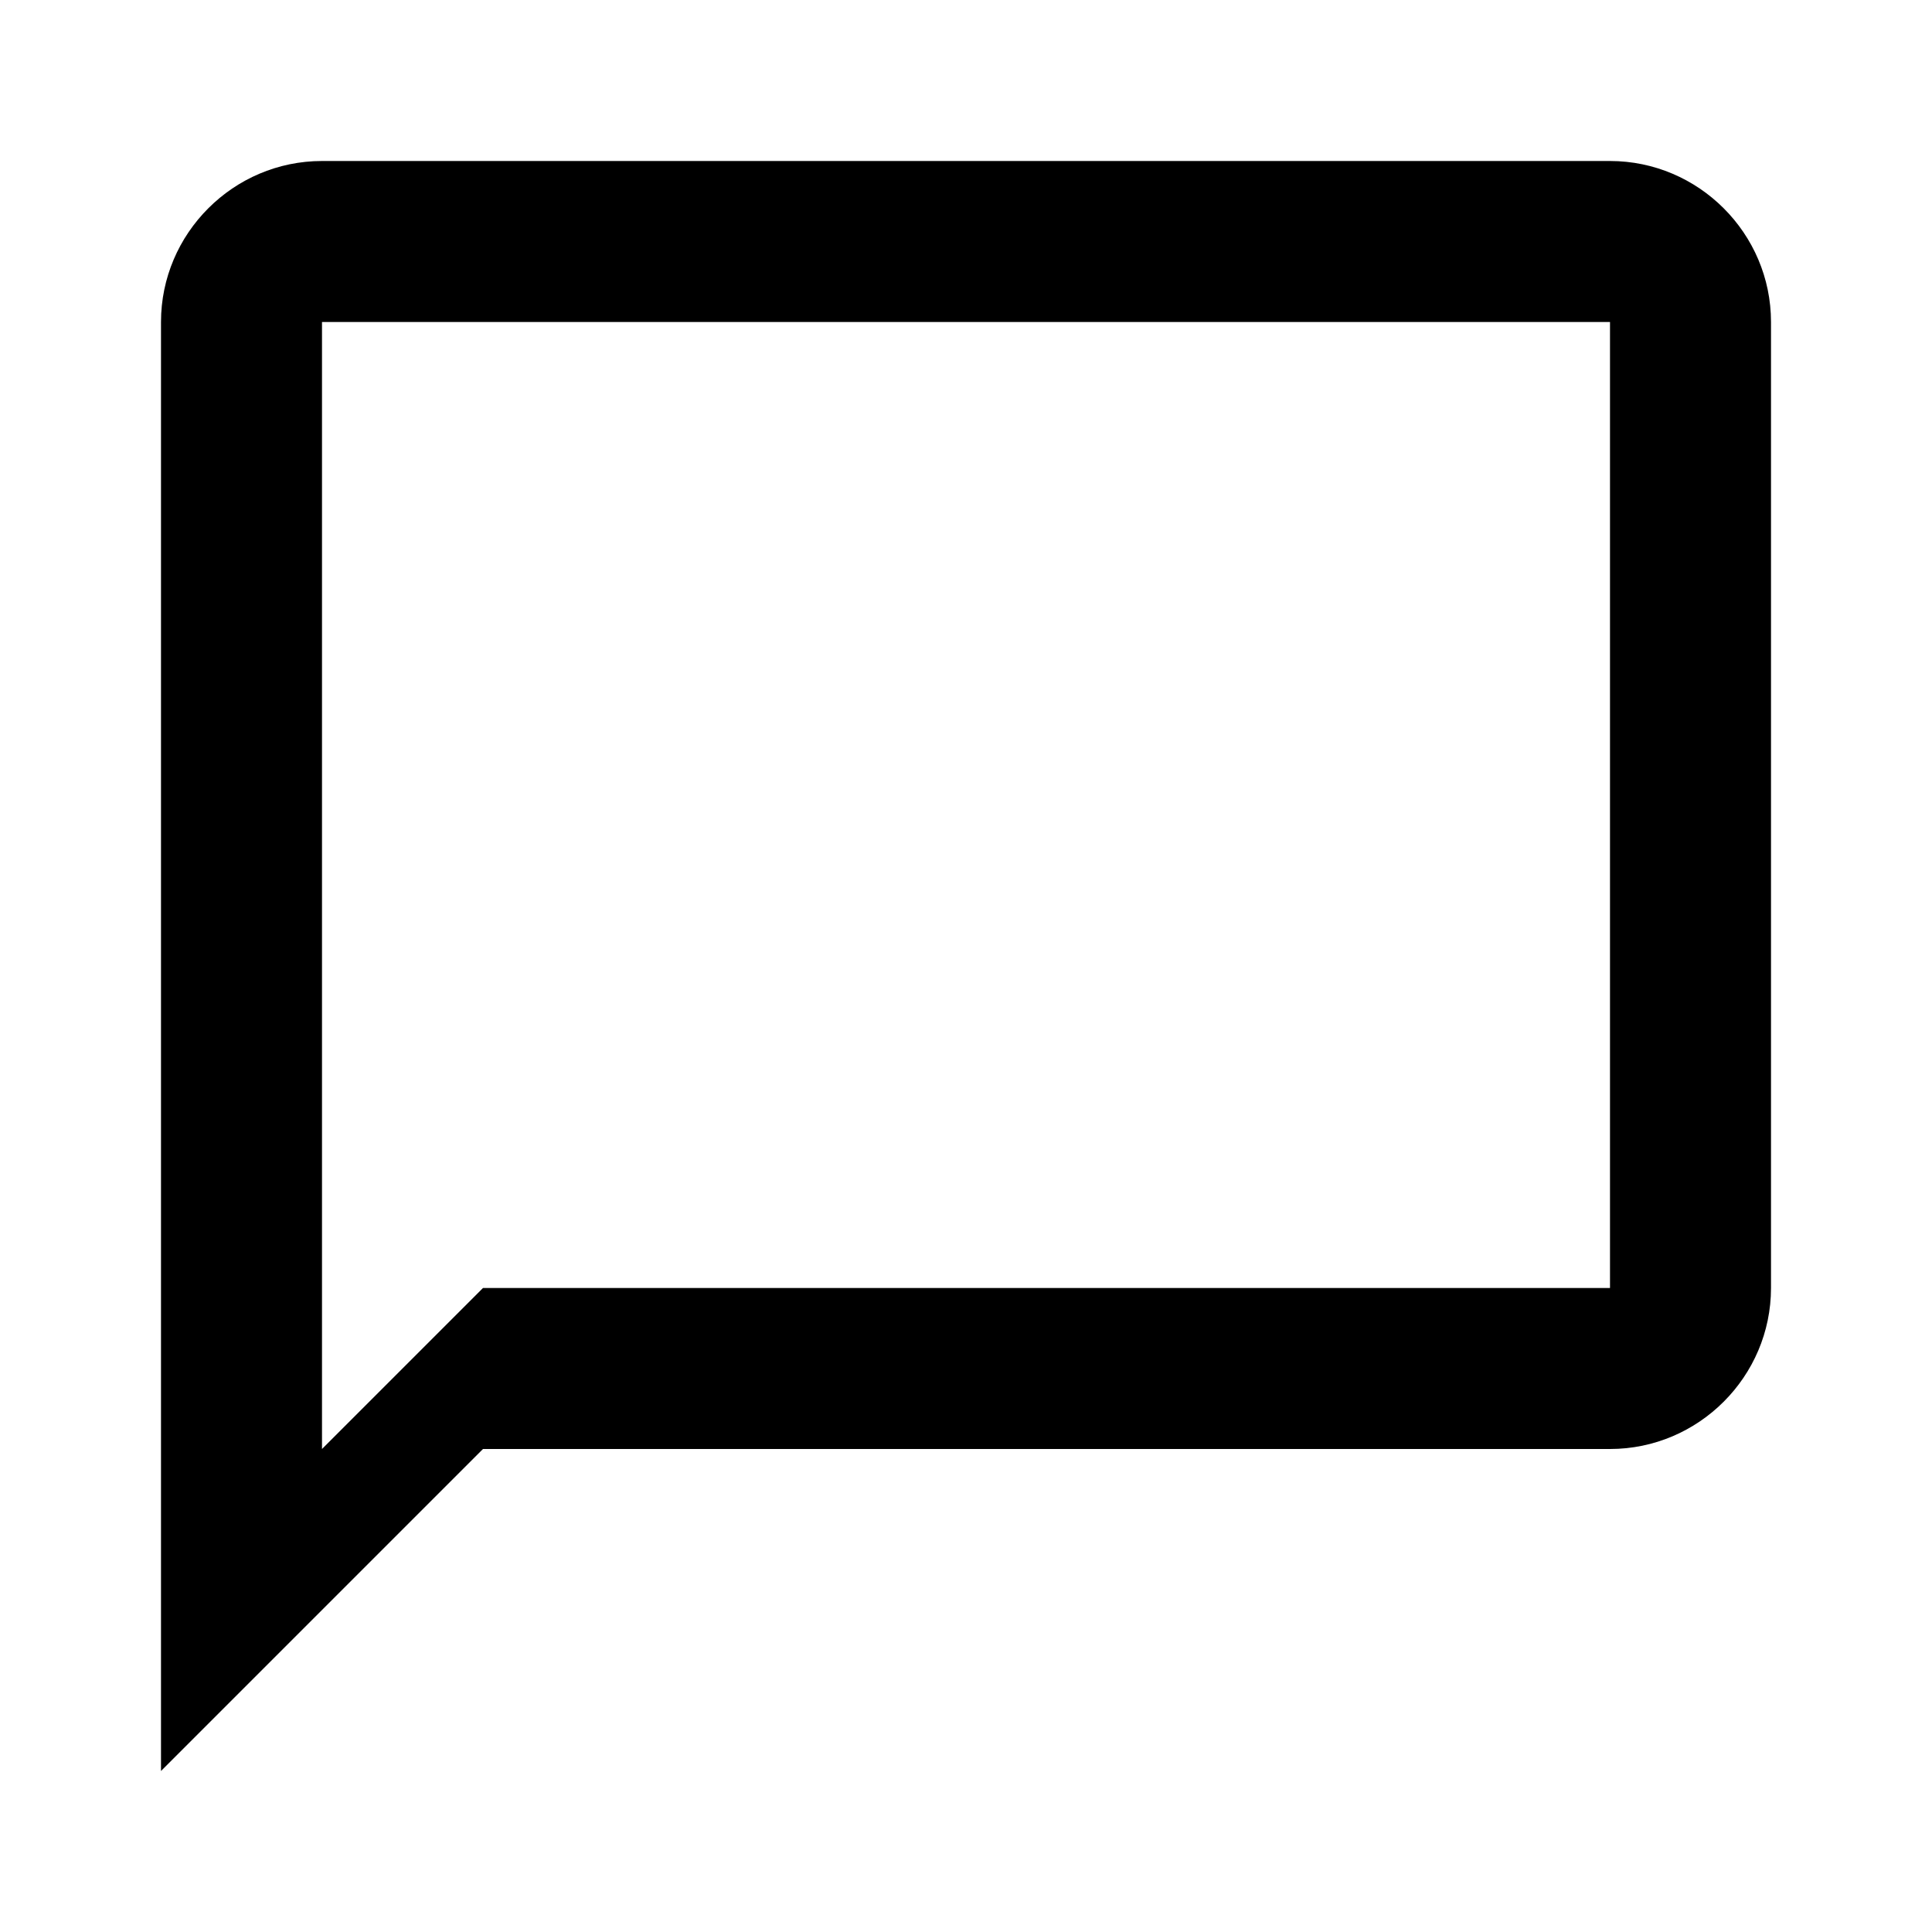
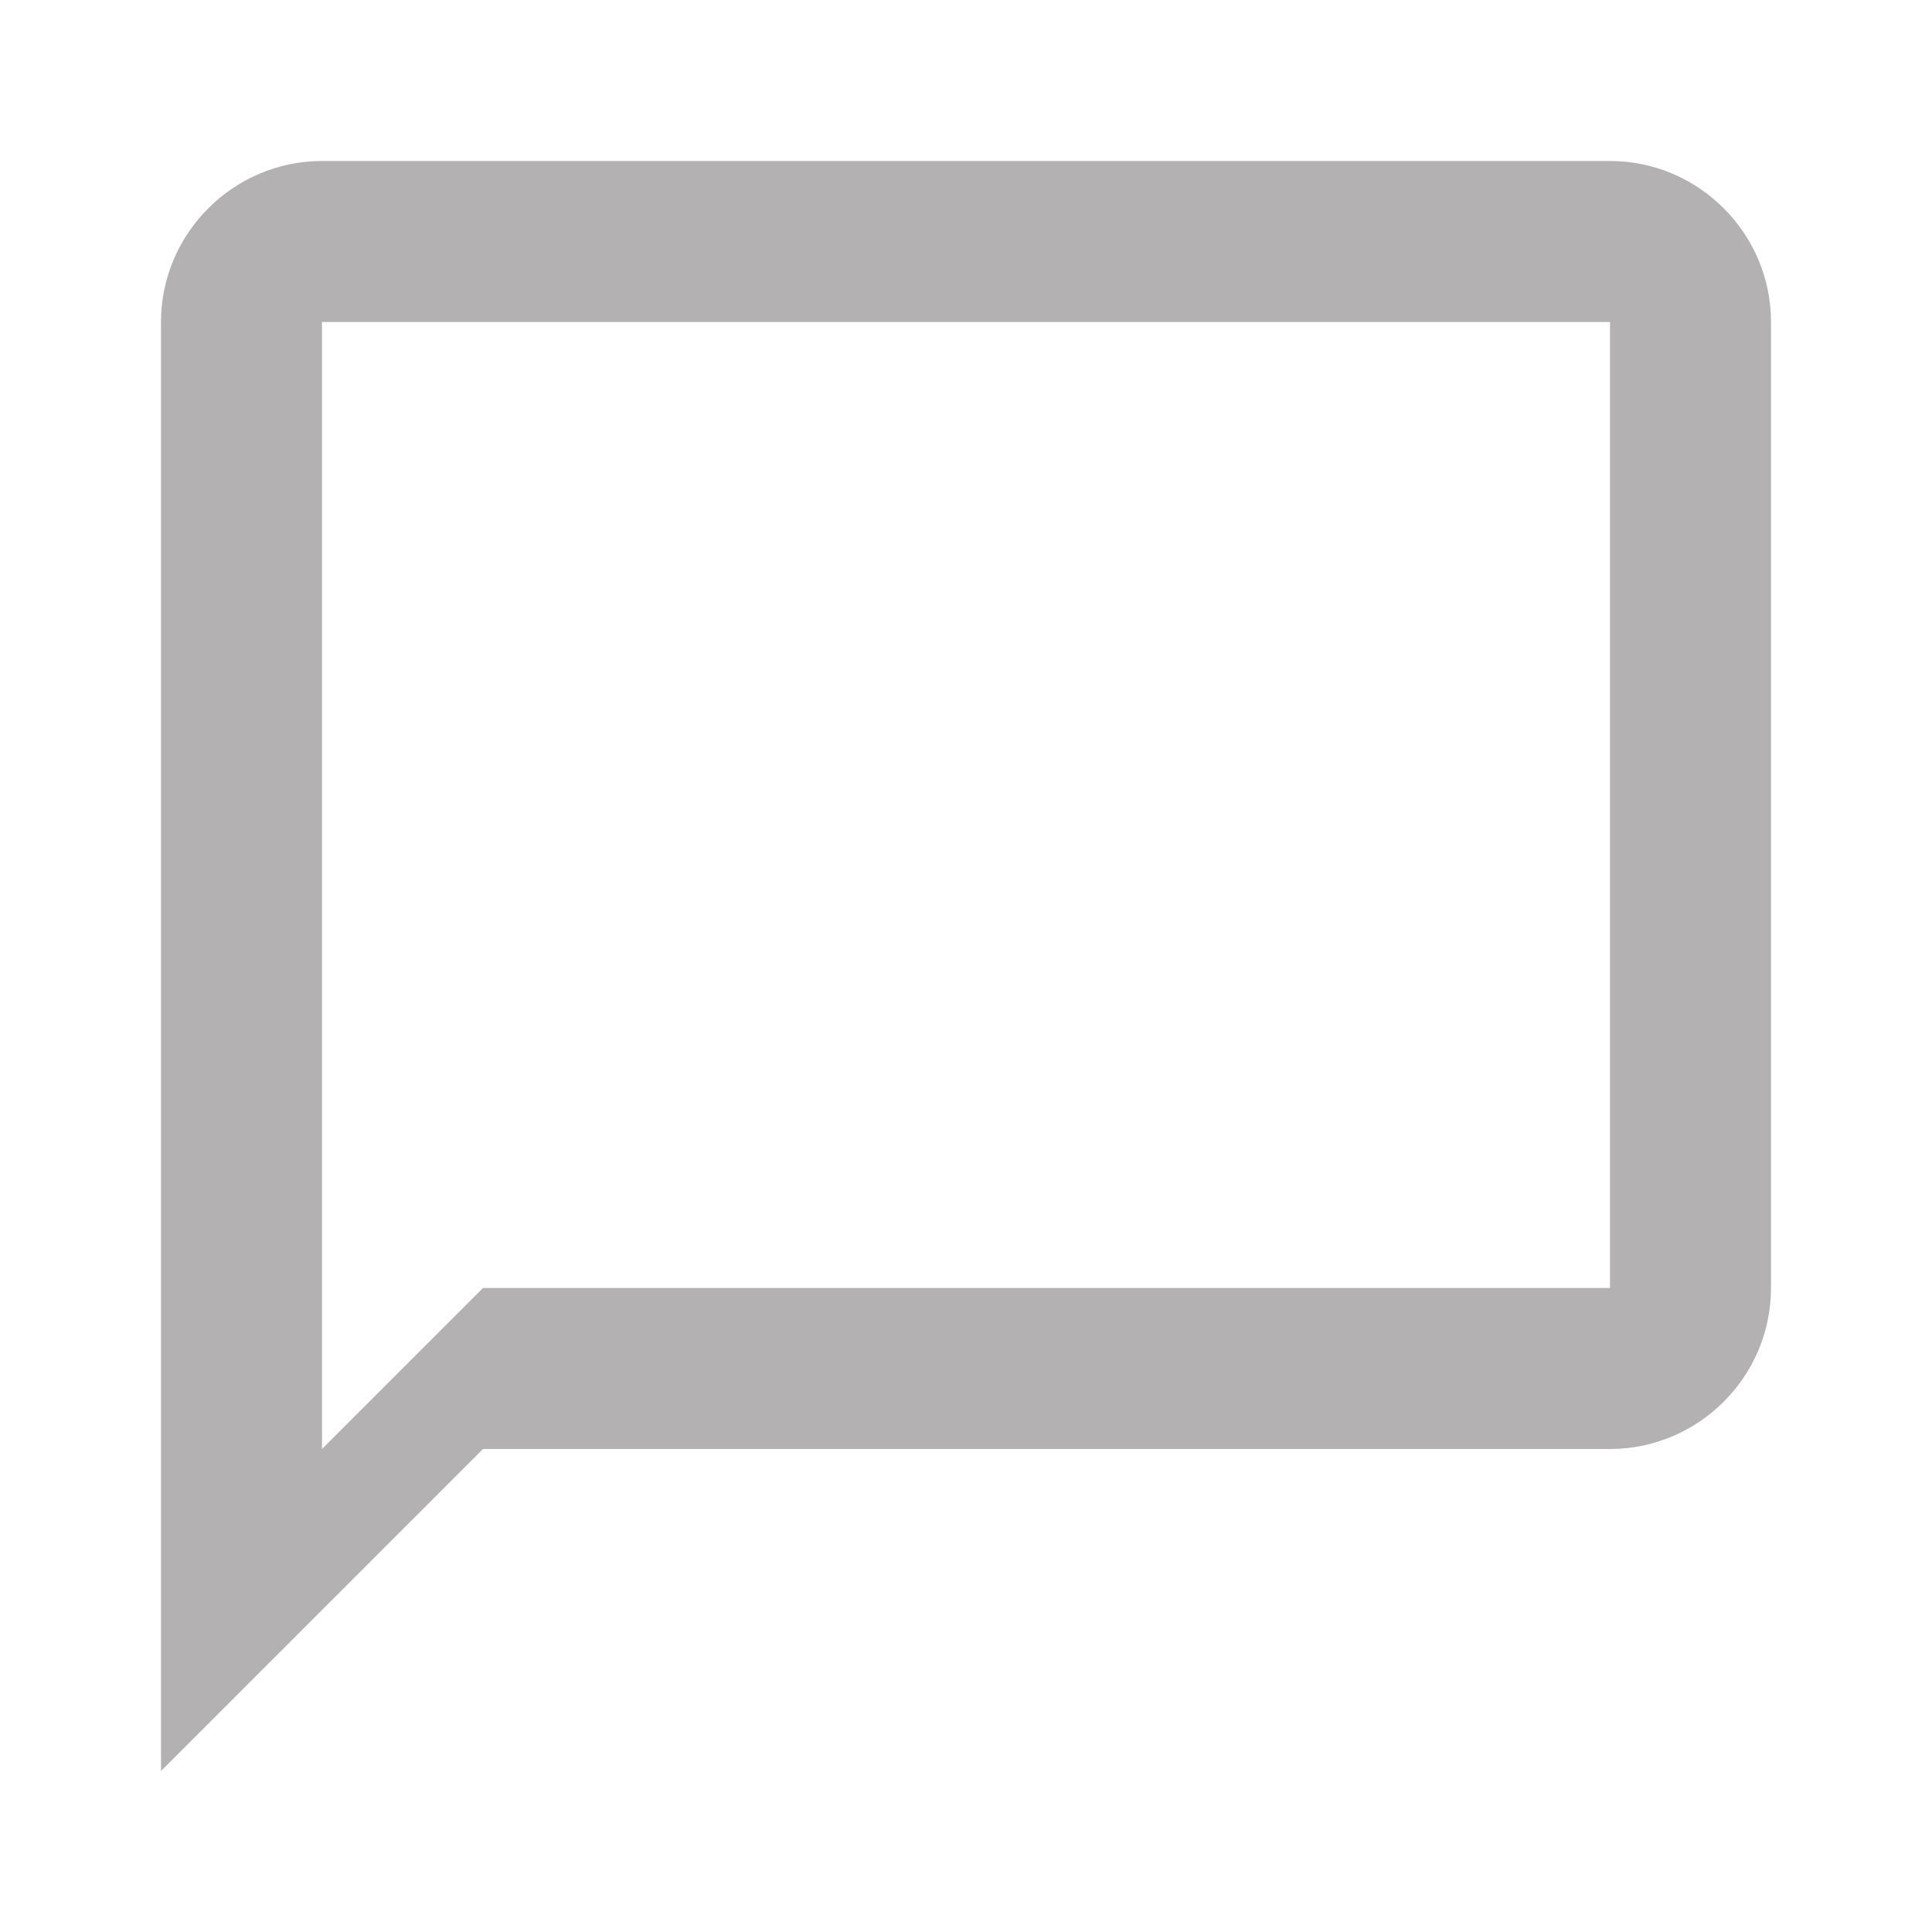
- <svg xmlns="http://www.w3.org/2000/svg" height="24px" viewBox="0 0 24 24" width="24px" fill="#000000">
+ <svg xmlns="http://www.w3.org/2000/svg" height="24px" viewBox="0 0 24 24" width="24px" fill="rgba(97,93,93,0.479)">
  <path d="M0 0h24v24H0V0z" fill="none" />
  <path d="M20 2H4c-1.1 0-2 .9-2 2v18l4-4h14c1.1 0 2-.9 2-2V4c0-1.1-.9-2-2-2zm0 14H6l-2 2V4h16v12z" />
</svg>
